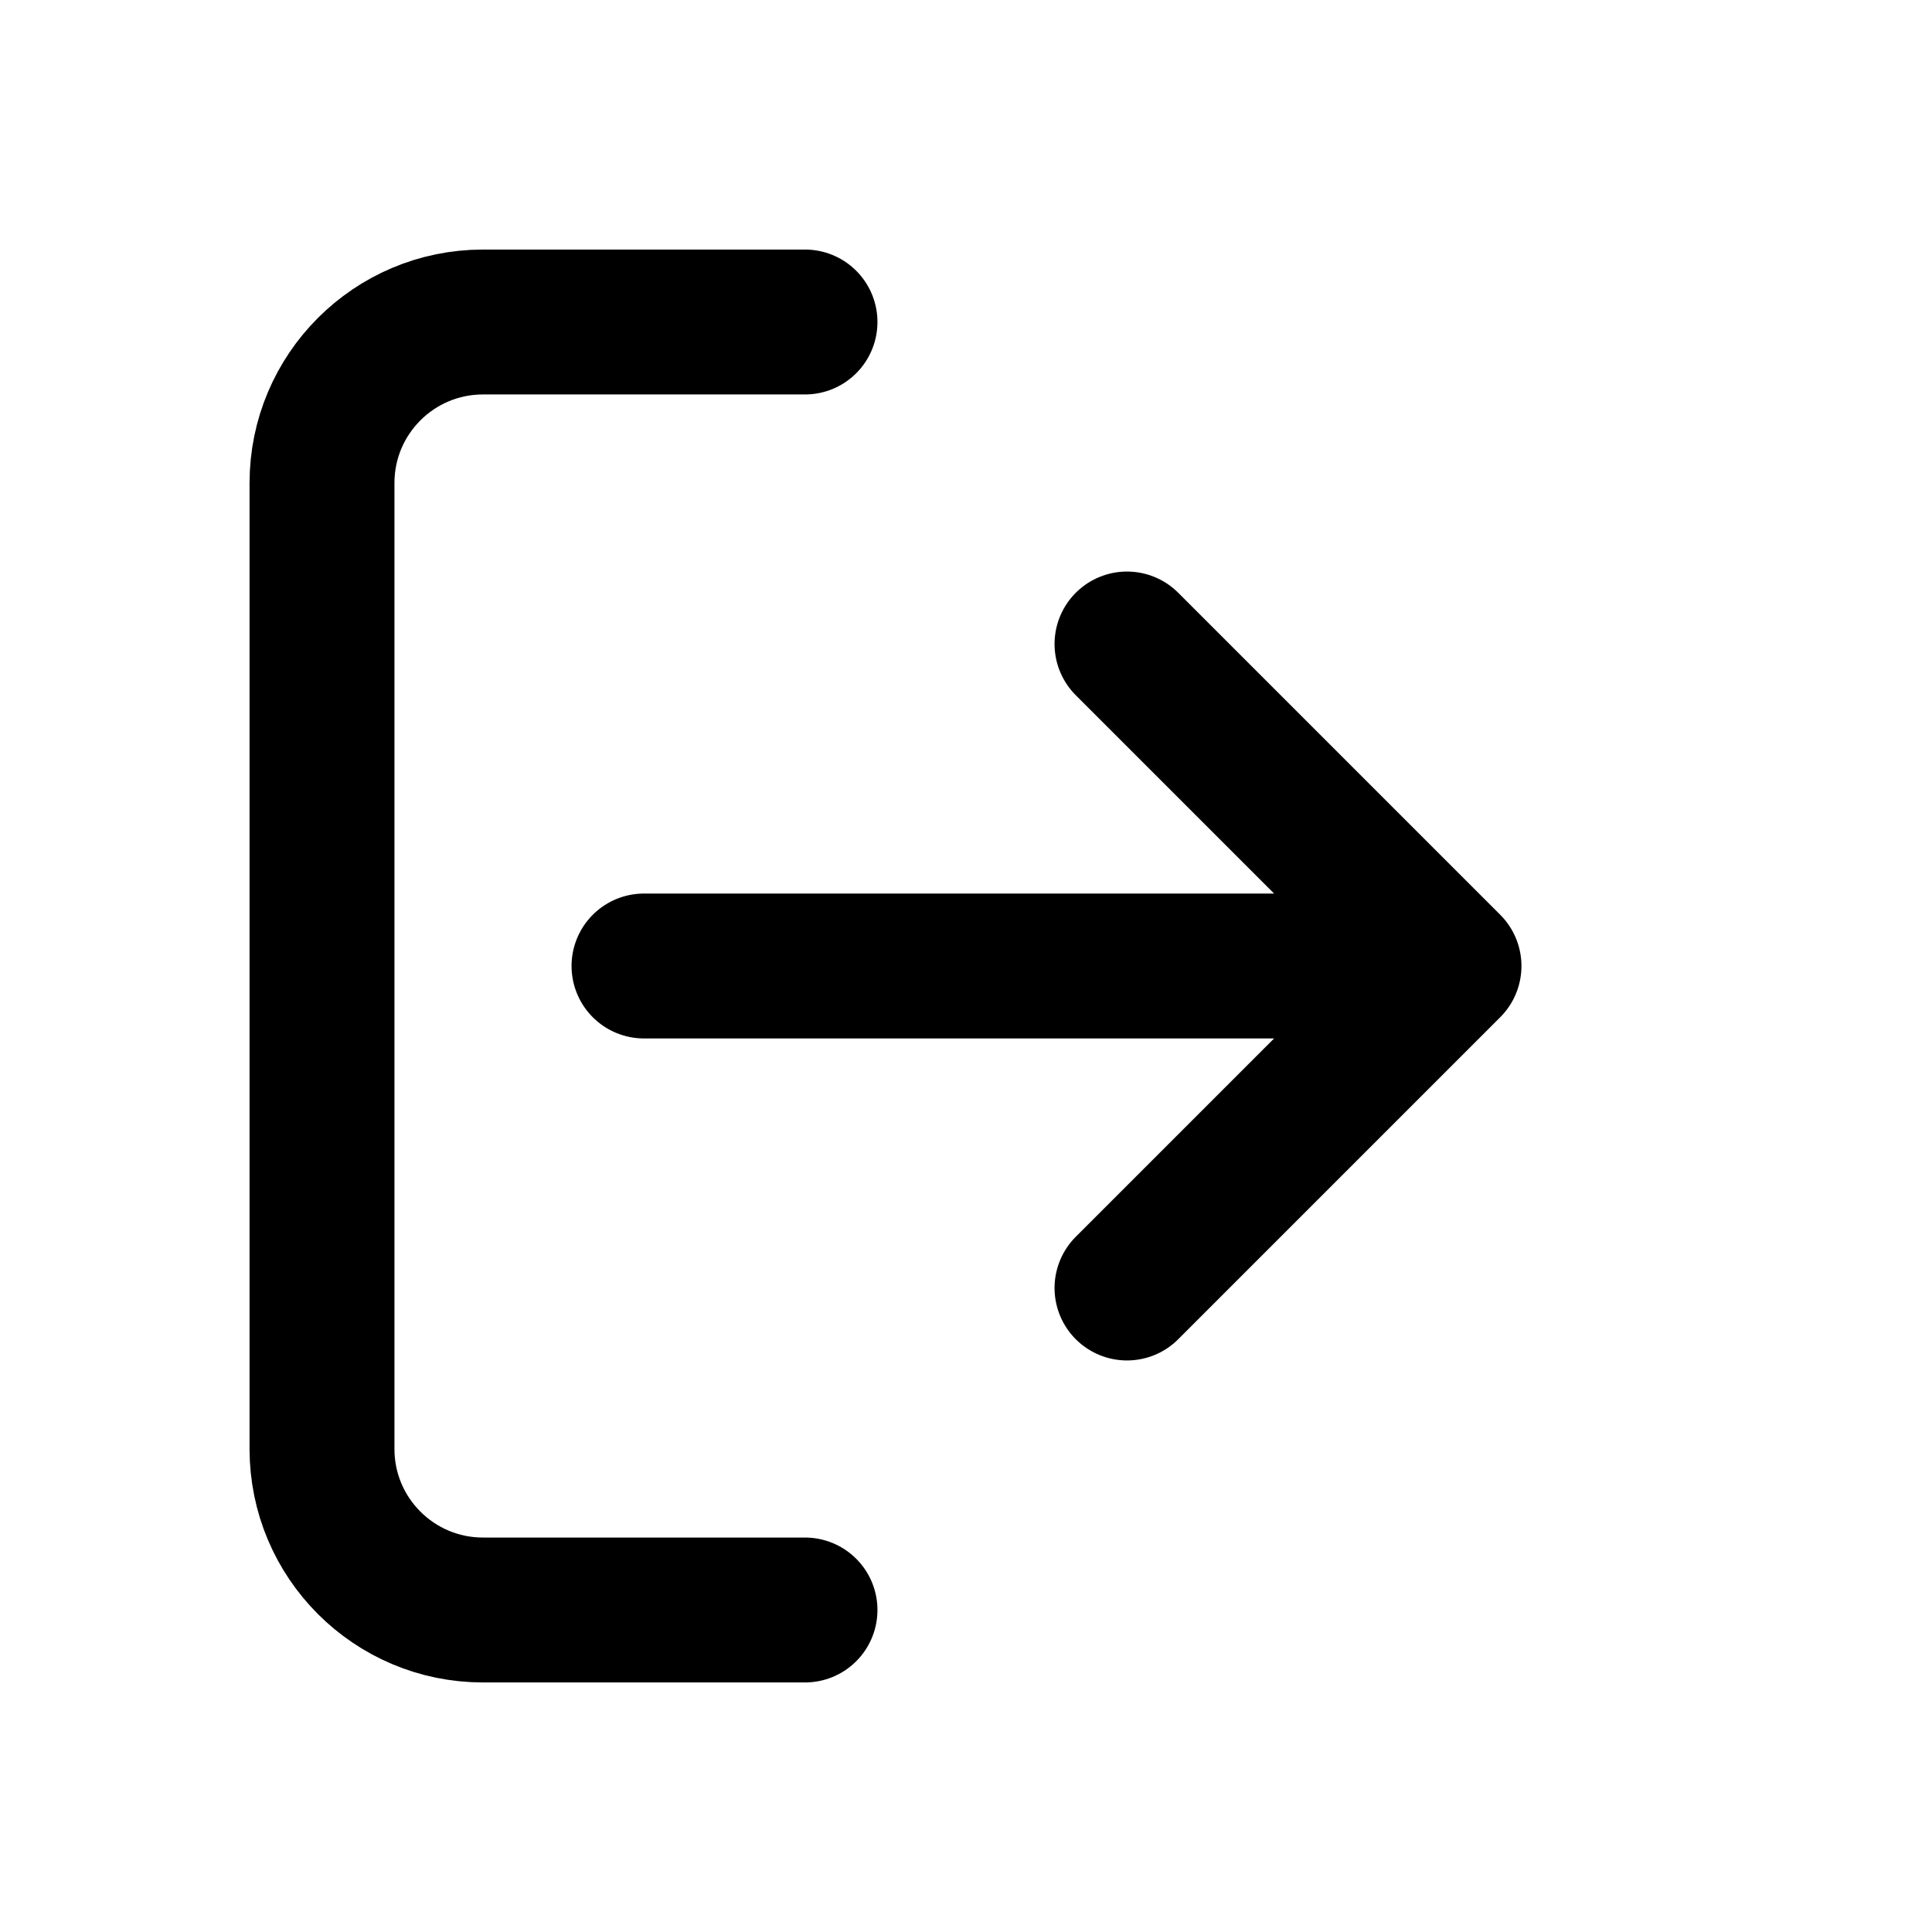
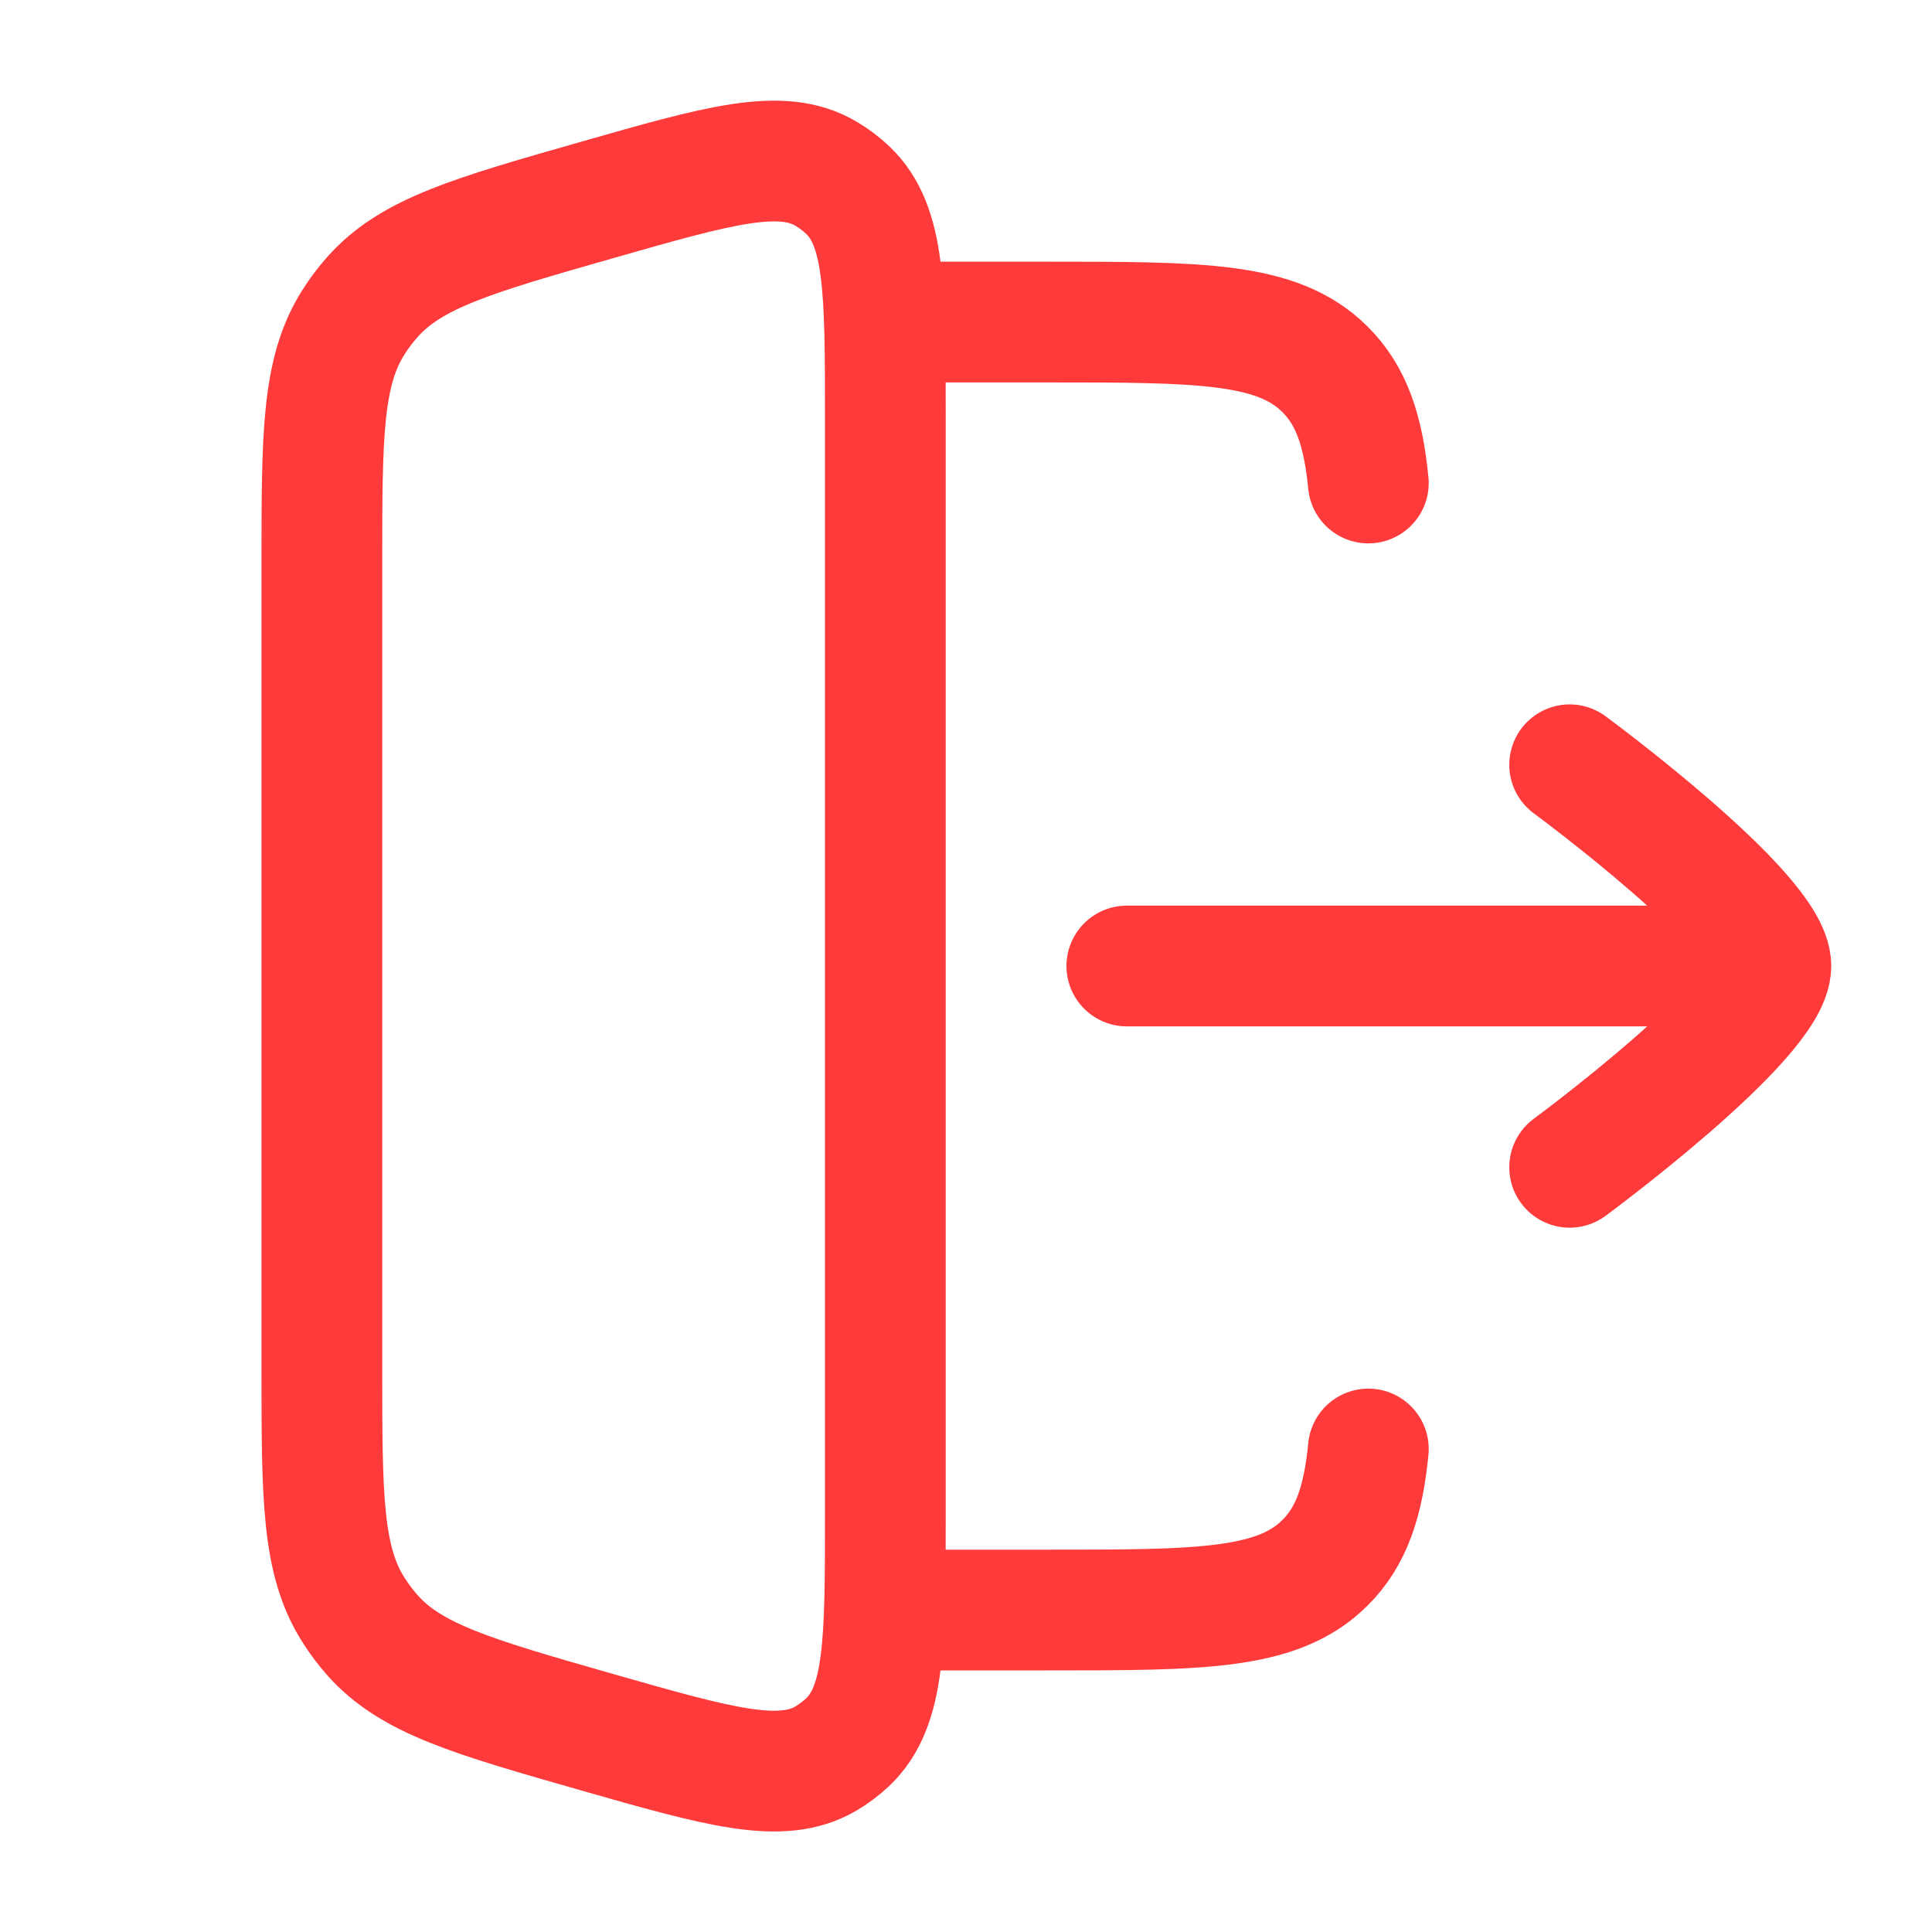
- <svg xmlns="http://www.w3.org/2000/svg" viewBox="0 0 24 24" fill="none" stroke="black" stroke-width="1.8" stroke-linecap="round" stroke-linejoin="round">
-   <path d="M10 4H6a2 2 0 00-2 2v12a2 2 0 002 2h4" />
-   <path d="M14 16l4-4-4-4M8 12h10" />
+ <svg xmlns="http://www.w3.org/2000/svg" width="20" height="20" viewBox="0 0 20 20" fill="none">
+   <path d="M9.165 3.334H10.846C12.431 3.334 13.224 3.334 13.715 3.822C13.99 4.094 14.112 4.459 14.165 5M9.165 16.667H10.846C12.431 16.667 13.224 16.667 13.715 16.179C13.99 15.907 14.112 15.542 14.165 15M17.499 10H11.665M16.249 7.917C16.249 7.917 18.332 9.45 18.332 10C18.332 10.55 16.249 12.084 16.249 12.084M3.66 3.334C3.332 3.848 3.332 4.511 3.332 5.837V14.165C3.332 15.491 3.332 16.154 3.66 16.667C3.718 16.759 3.783 16.845 3.855 16.927C4.258 17.382 4.896 17.564 6.172 17.929C7.45 18.294 8.089 18.476 8.552 18.203C8.632 18.155 8.707 18.099 8.775 18.035C9.165 17.664 9.165 17 9.165 15.669V4.331C9.165 3.001 9.165 2.337 8.775 1.967C8.707 1.903 8.632 1.846 8.552 1.799C8.09 1.525 7.45 1.707 6.171 2.073C4.896 2.437 4.258 2.62 3.855 3.075C3.783 3.156 3.718 3.242 3.66 3.334Z" stroke="#FF3A3A" stroke-width="1.25" stroke-linecap="round" stroke-linejoin="round" />
</svg>
